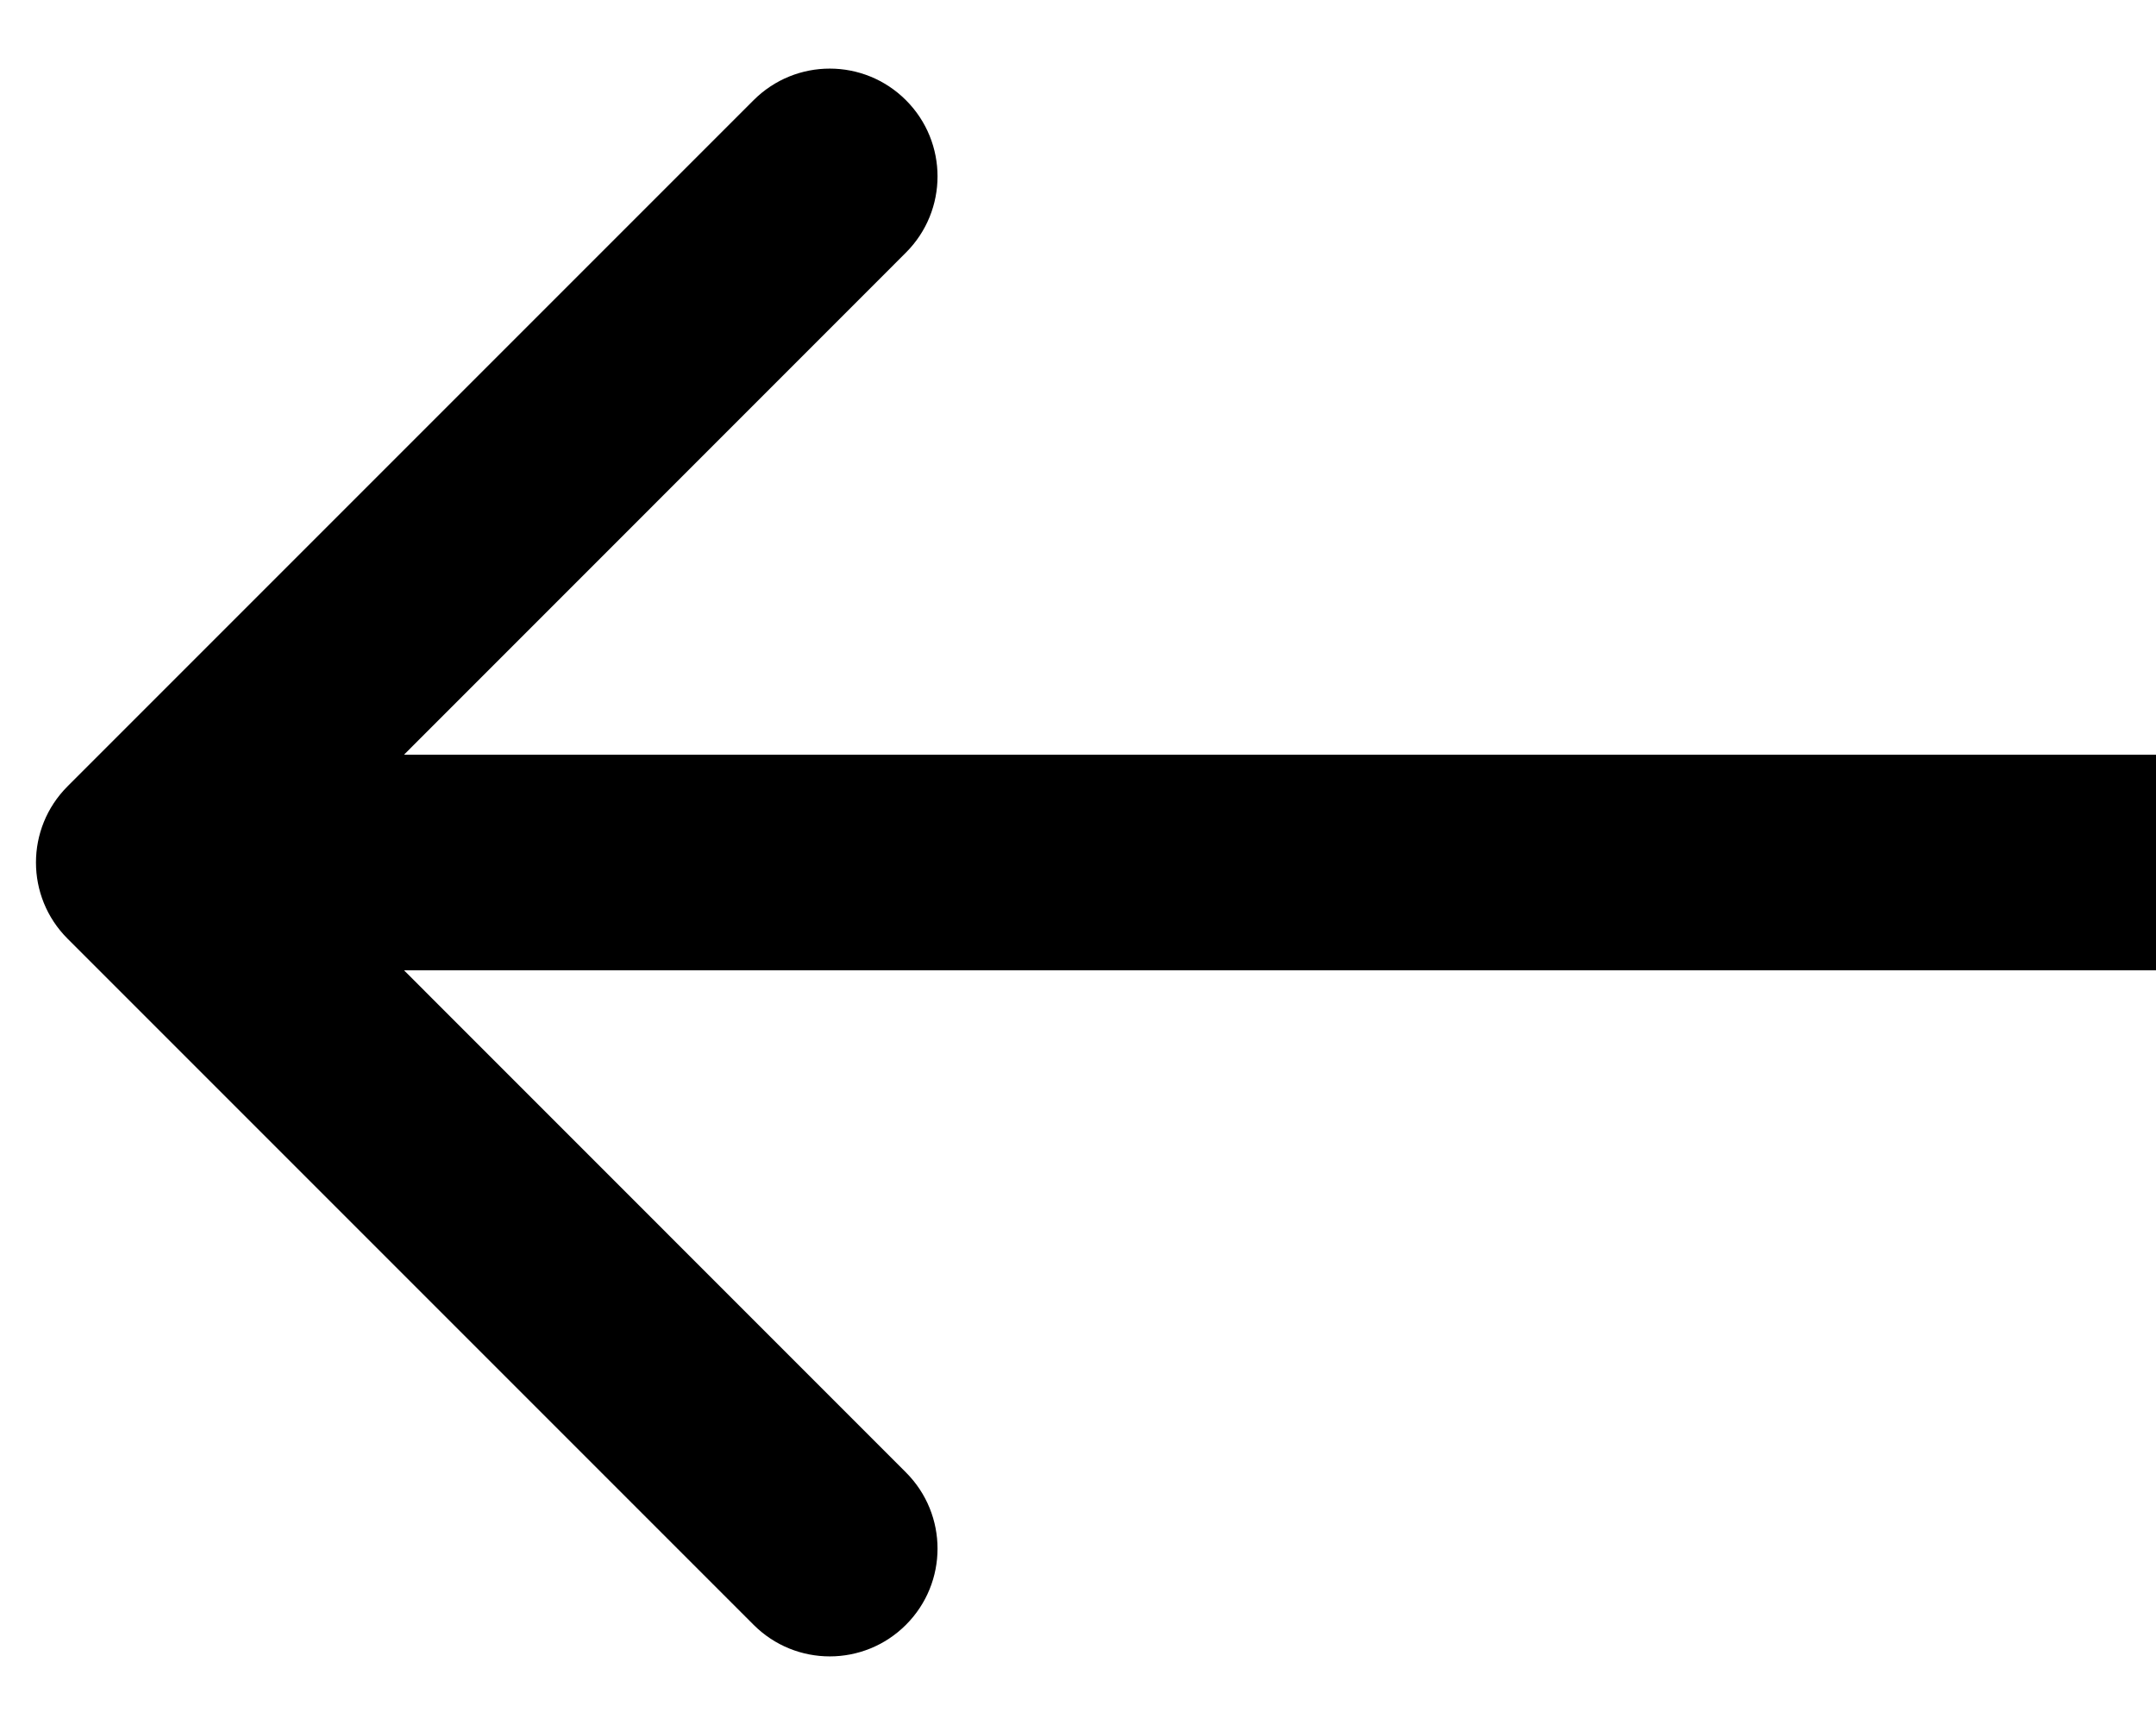
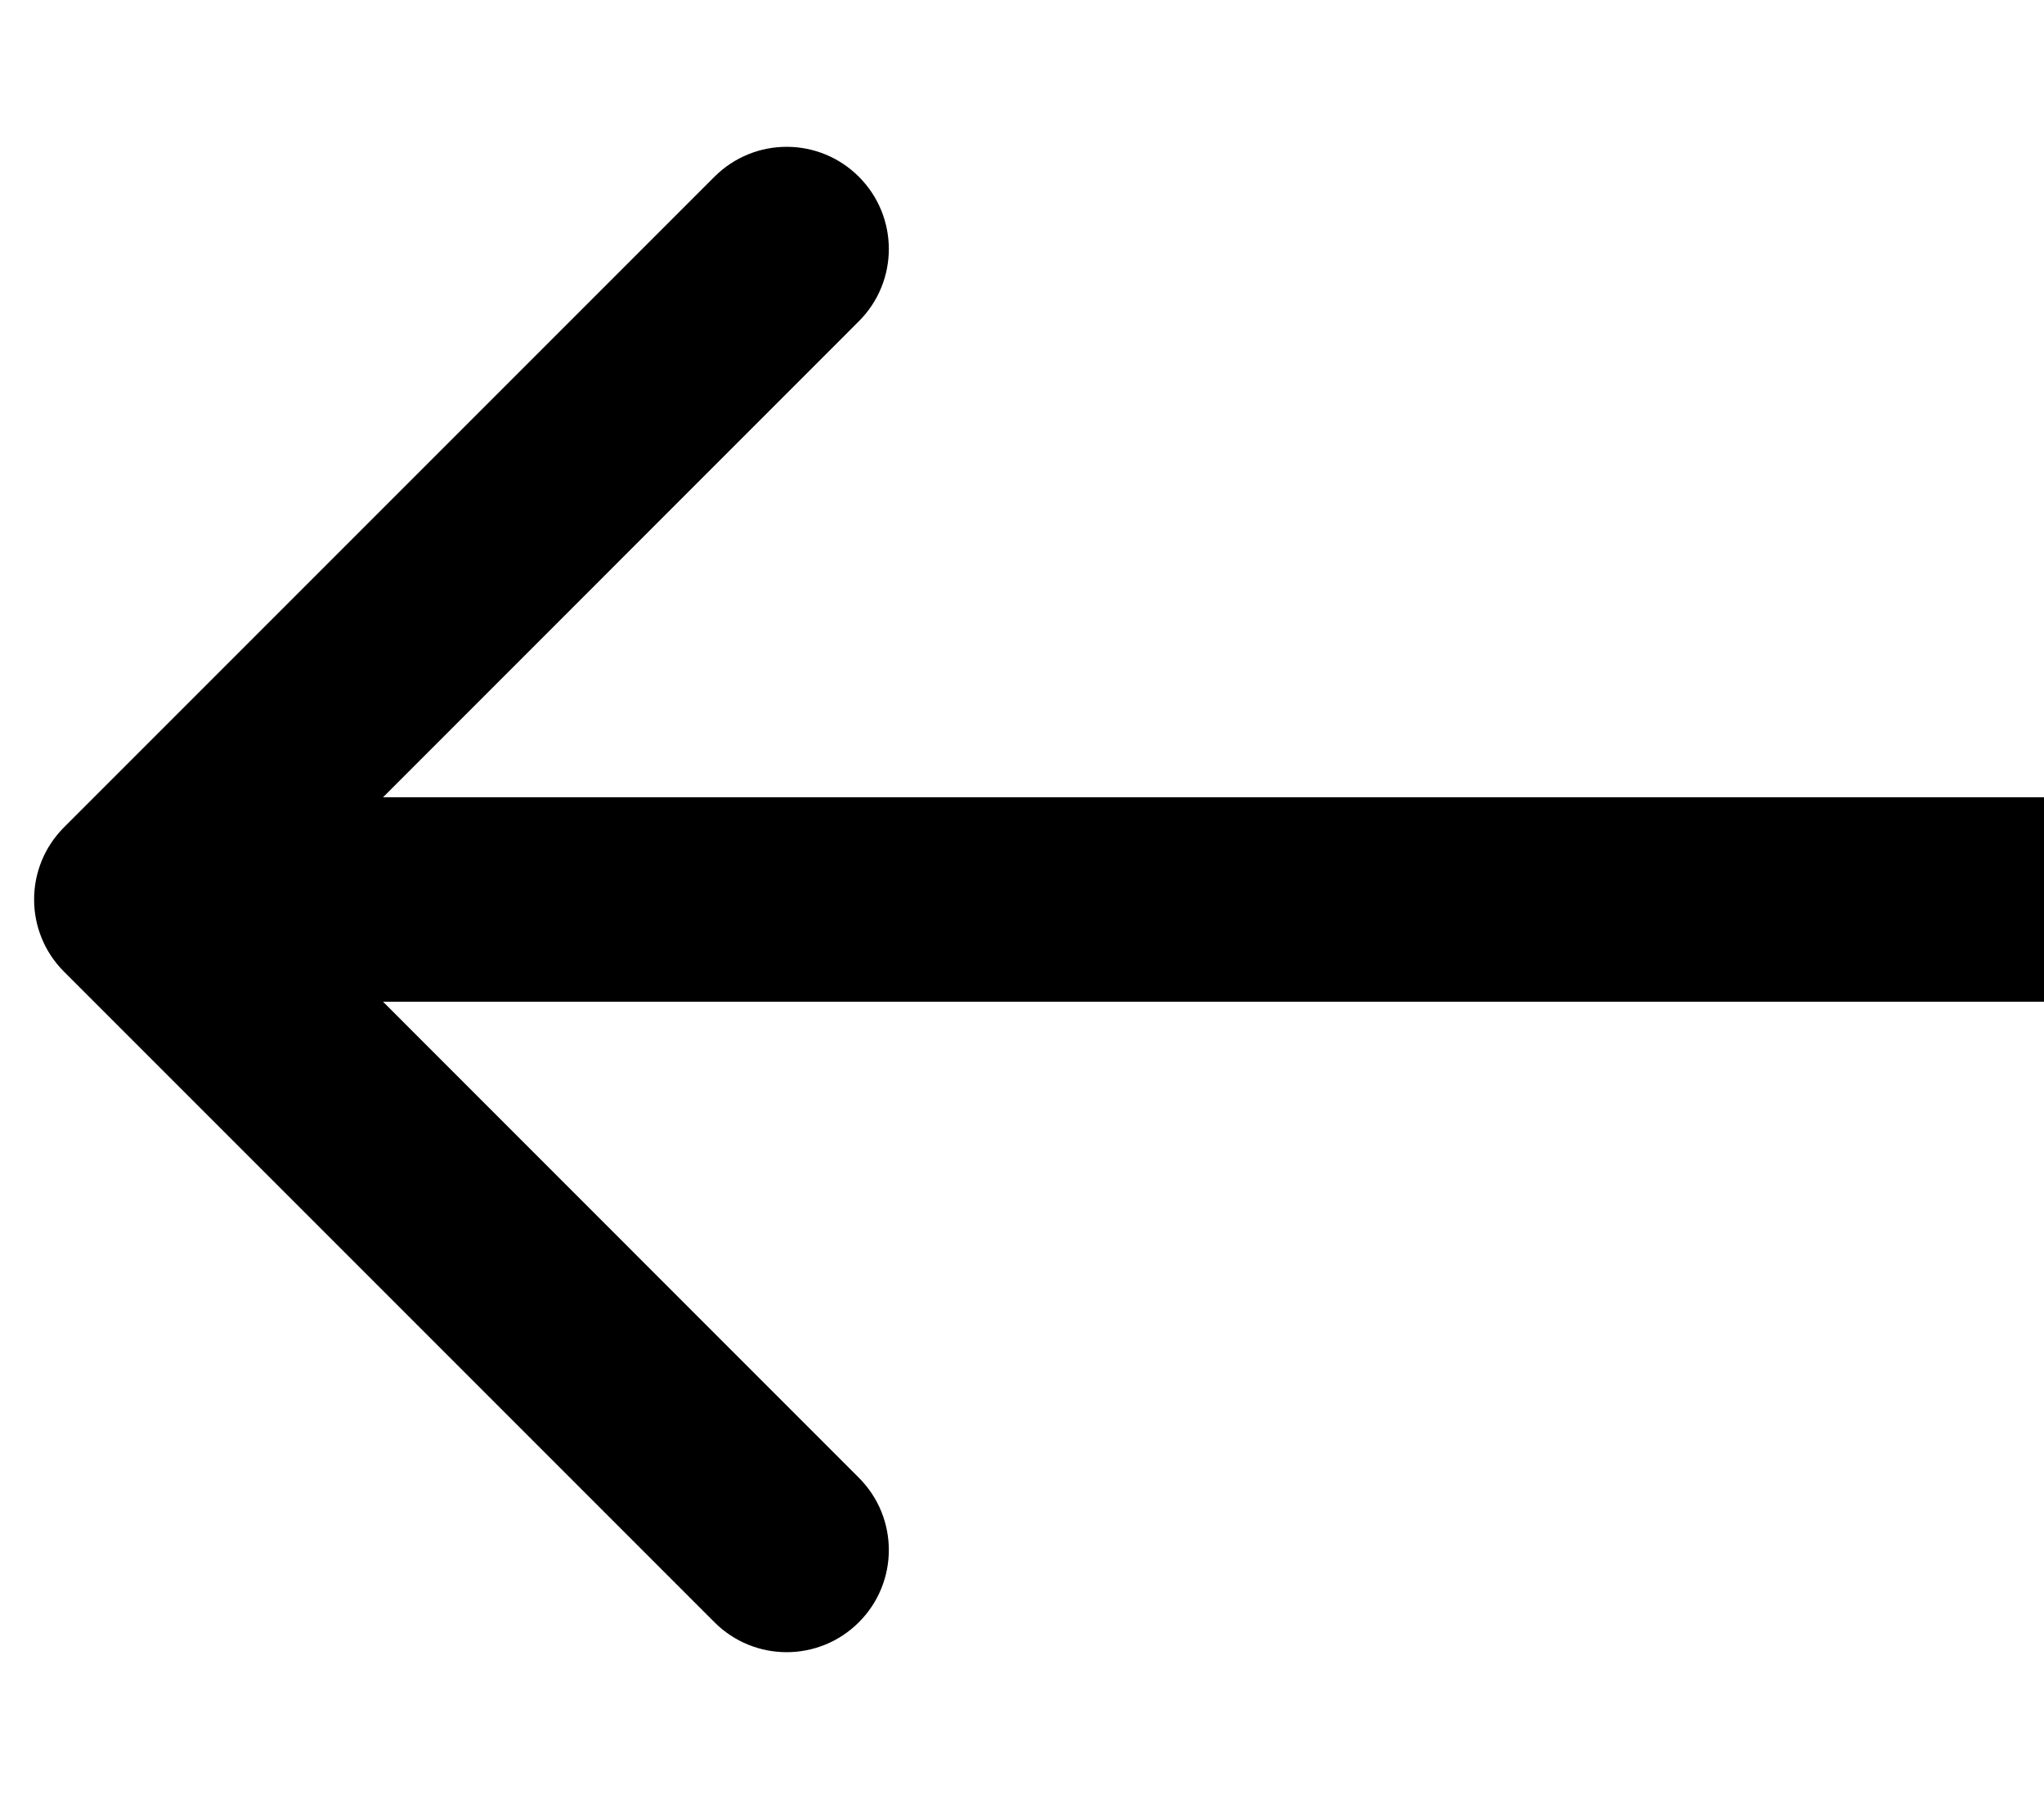
- <svg xmlns="http://www.w3.org/2000/svg" width="15" height="12" viewBox="0 0 15 12" fill="none">
+ <svg xmlns="http://www.w3.org/2000/svg" width="25" height="22" viewBox="0 0 15 12" fill="none">
  <path d="M0.47 5.47C0.177 5.763 0.177 6.237 0.47 6.53L5.243 11.303C5.536 11.596 6.01 11.596 6.303 11.303C6.596 11.01 6.596 10.536 6.303 10.243L2.061 6L6.303 1.757C6.596 1.464 6.596 0.99 6.303 0.697C6.01 0.404 5.536 0.404 5.243 0.697L0.47 5.47ZM15 5.25L1 5.25V6.75L15 6.75V5.25Z" fill="black" />
</svg>
